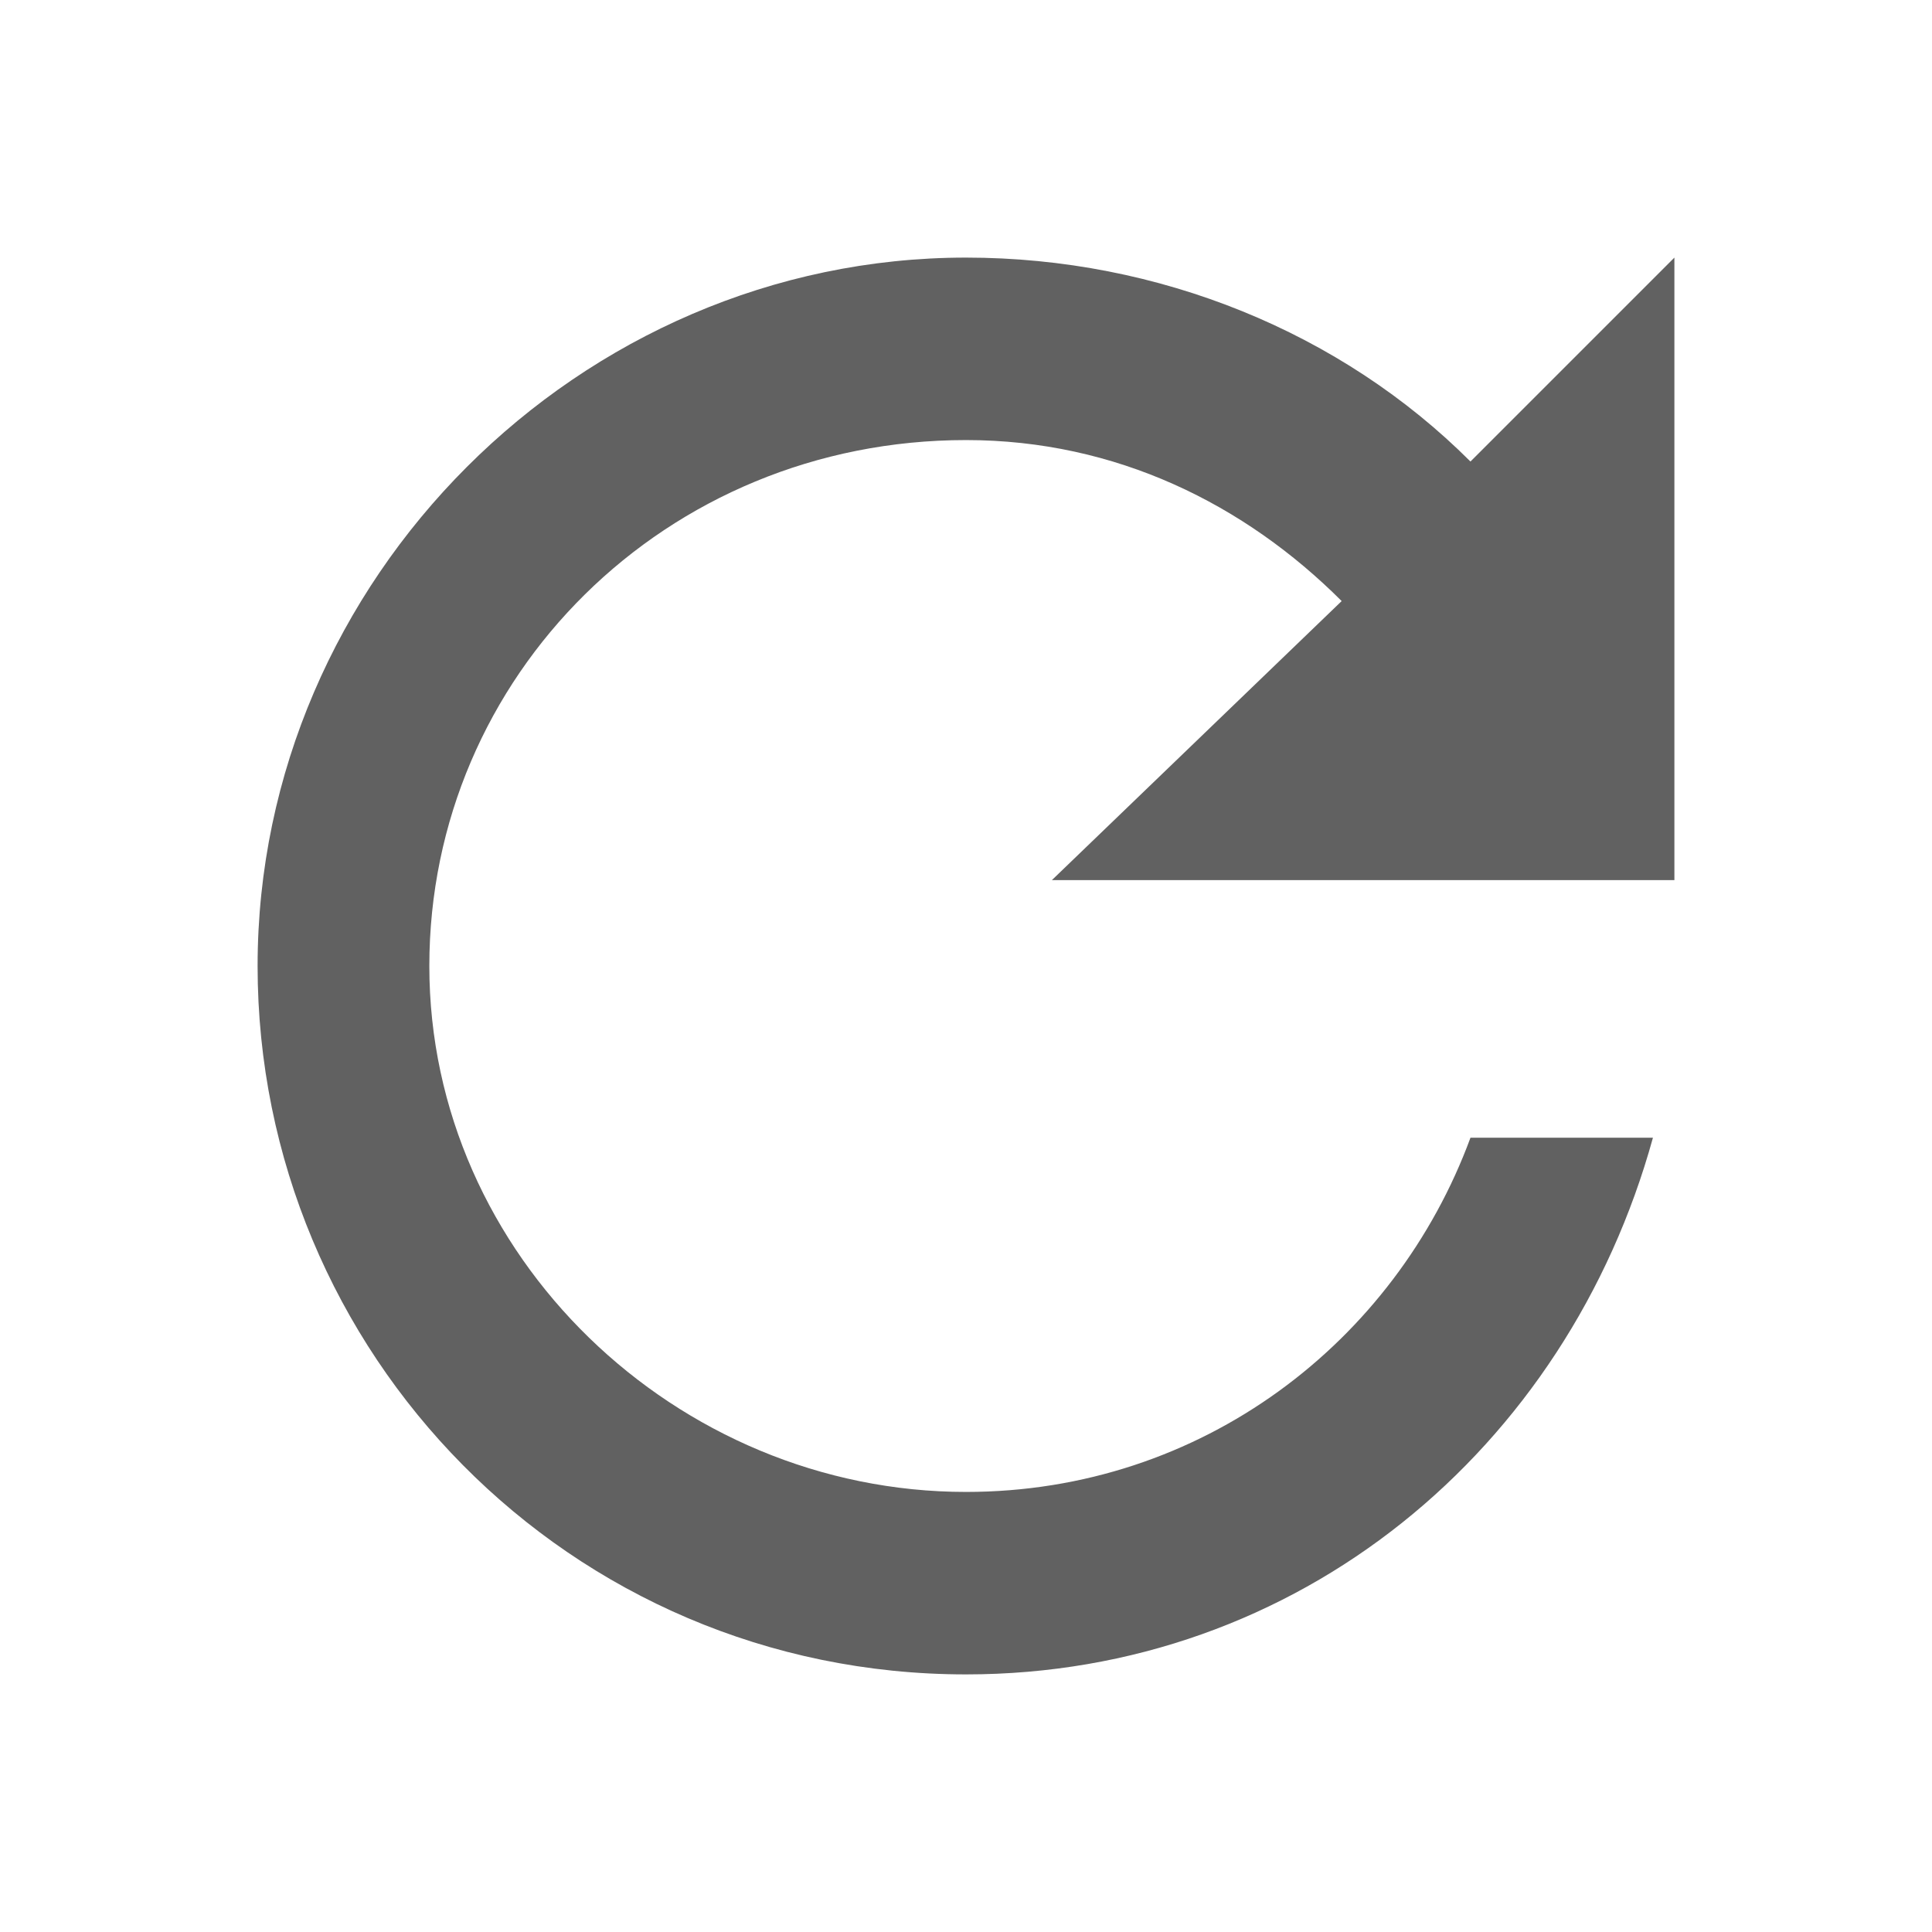
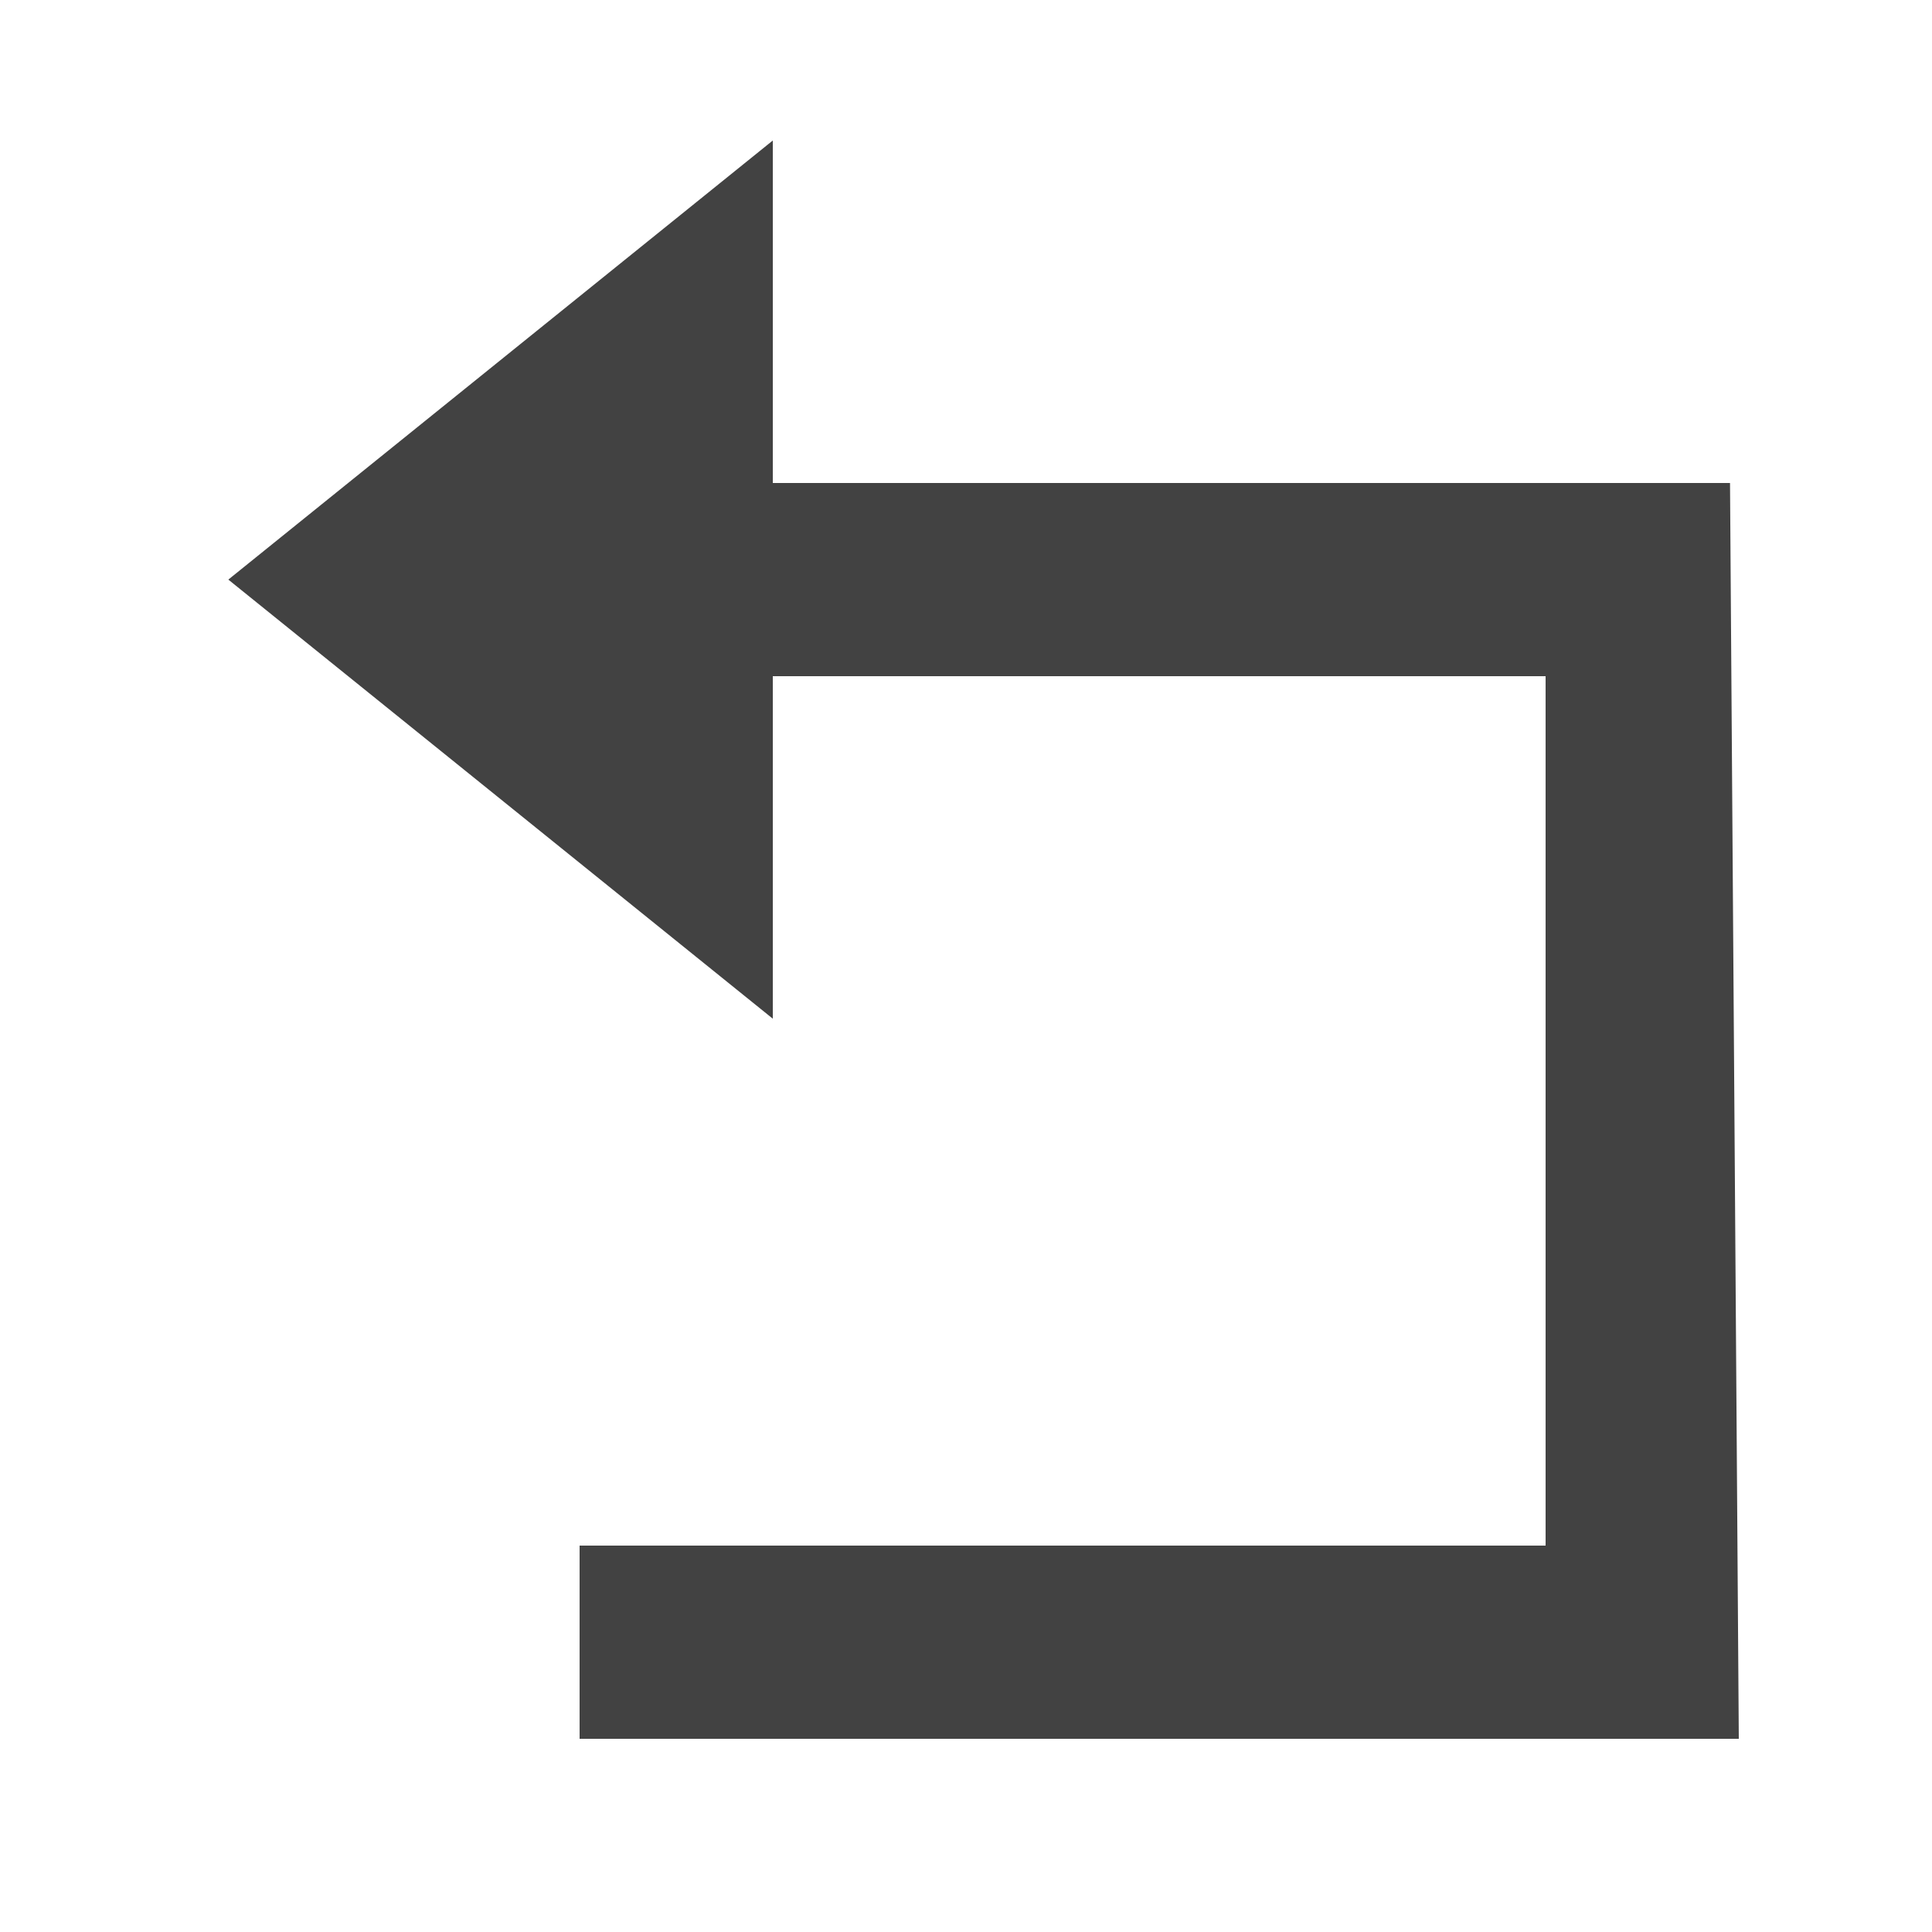
- <svg xmlns="http://www.w3.org/2000/svg" fill="#616161" version="1.1" viewBox="0 0 18 18">
-   <path d="M13.7,4.3C12.5,3.1,10.8,2.4,9,2.4c-3.6,0-6.6,3-6.6,6.6s2.9,6.6,6.6,6.6c3.1,0,5.6-2.1,6.4-5h-1.7         c-0.7,1.9-2.5,3.3-4.7,3.3c-2.7,0-5-2.2-5-4.9s2.2-4.9,5-4.9c1.4,0,2.6,0.6,3.5,1.5L9.8,8.2h5.8V2.4L13.7,4.3z" />
-   <path fill="none" d="M0,0h18v18H0V0z" />
+ <svg xmlns="http://www.w3.org/2000/svg" version="1.1" id="Layer_1" x="0px" y="0px" viewBox="0 0 22 22" style="enable-background:new 0 0 22 22;" xml:space="preserve">
+   <style type="text/css">
+ 	.st0{fill:none;}
+ 	.st1{display:none;}
+ 	.st2{display:inline;fill:none;stroke:#9E9E9E;stroke-width:2.000000e-02;stroke-miterlimit:10;}
+ 	.st3{fill:#424242;}
+ </style>
+   <path class="st0" d="M-1-1h24v24H-1V-1z" />
+   <g class="st1">
+     <line class="st2" x1="11" y1="0" x2="11" y2="22" />
+     <path class="st2" d="M21.5,11" />
+     <path class="st2" d="M0.4,11" />
+     <line class="st2" x1="0" y1="22" x2="22" y2="0" />
+     <line class="st2" x1="11" y1="0" x2="22" y2="11" />
+     <line class="st2" x1="0" y1="11" x2="11" y2="22" />
+     <line class="st2" x1="22" y1="11" x2="11" y2="22" />
+     <line class="st2" x1="11" y1="0" x2="0" y2="11" />
+     <line class="st2" x1="14.3" y1="0" x2="14.3" y2="22" />
+     <line class="st2" x1="7.7" y1="0" x2="7.7" y2="22" />
+     <line class="st2" x1="3.3" y1="0" x2="3.3" y2="22" />
+     <line class="st2" x1="18.7" y1="0" x2="18.7" y2="22" />
+     <line class="st2" x1="22" y1="11" x2="0" y2="11" />
+     <line class="st2" x1="22" y1="14.3" x2="0" y2="14.3" />
+     <line class="st2" x1="22" y1="7.7" x2="0" y2="7.7" />
+     <line class="st2" x1="22" y1="3.3" x2="0" y2="3.3" />
+     <line class="st2" x1="22" y1="18.7" x2="0" y2="18.7" />
+     <line class="st2" x1="2.2" y1="0" x2="2.2" y2="22" />
+     <line class="st2" x1="19.8" y1="0" x2="19.8" y2="22" />
+     <line class="st2" x1="0" y1="19.8" x2="22" y2="19.8" />
+     <line class="st2" x1="0" y1="2.2" x2="22" y2="2.2" />
+     <line class="st2" x1="17.6" y1="0" x2="17.6" y2="22" />
+     <line class="st2" x1="11" y1="1.6" x2="20.3" y2="11" />
+     <line class="st2" x1="1.6" y1="11" x2="11" y2="20.3" />
+     <line class="st2" x1="20.3" y1="11" x2="11" y2="20.3" />
+     <line class="st2" x1="11" y1="1.6" x2="1.6" y2="11" />
+     <line class="st2" x1="0" y1="0" x2="22" y2="22" />
+     <line class="st2" x1="6.6" y1="0" x2="6.6" y2="22" />
+     <line class="st2" x1="15.4" y1="0" x2="15.4" y2="22" />
+     <line class="st2" x1="0" y1="15.4" x2="22" y2="15.4" />
+     <line class="st2" x1="0" y1="6.6" x2="22" y2="6.6" />
+     <line class="st2" x1="20.9" y1="22" x2="0" y2="1.1" />
+     <line class="st2" x1="1.1" y1="0" x2="22" y2="20.9" />
+     <path class="st2" d="M22,22" />
+     <path class="st2" d="M0,0" />
+     <line class="st2" x1="0" y1="20.9" x2="20.9" y2="0" />
+     <line class="st2" x1="22" y1="1.1" x2="1.1" y2="22" />
+     <line class="st2" x1="4.4" y1="0" x2="4.4" y2="22" />
+     <line class="st2" x1="22" y1="17.6" x2="0" y2="17.6" />
+     <line class="st2" x1="22" y1="4.4" x2="0" y2="4.4" />
+     <rect x="7.9" y="7.9" transform="matrix(0.7071 -0.7071 0.7071 0.7071 -4.5562 10.9997)" class="st2" width="6.2" height="6.2" />
+     <line class="st2" x1="0" y1="16.5" x2="22" y2="16.5" />
+     <line class="st2" x1="16.5" y1="22" x2="16.5" y2="0" />
+     <line class="st2" x1="5.5" y1="22" x2="5.5" y2="0" />
+     <line class="st2" x1="22" y1="5.5" x2="0" y2="5.5" />
+     <line class="st2" x1="12.1" y1="0" x2="12.1" y2="22" />
+     <line class="st2" x1="13.2" y1="0" x2="13.2" y2="22" />
+     <line class="st2" x1="8.8" y1="22" x2="8.8" y2="0" />
+     <line class="st2" x1="9.9" y1="22" x2="9.9" y2="0" />
+     <line class="st2" x1="0" y1="7.7" x2="22" y2="7.7" />
+     <line class="st2" x1="0" y1="14.3" x2="22" y2="14.3" />
+     <line class="st2" x1="0" y1="9.9" x2="22" y2="9.9" />
+     <line class="st2" x1="0" y1="8.8" x2="22" y2="8.8" />
+     <line class="st2" x1="22" y1="13.2" x2="0" y2="13.2" />
+     <line class="st2" x1="22" y1="12.1" x2="0" y2="12.1" />
+     <line class="st2" x1="1.1" y1="0" x2="1.1" y2="22" />
+     <line class="st2" x1="20.9" y1="0" x2="20.9" y2="22" />
+     <line class="st2" x1="0" y1="1.1" x2="22" y2="1.1" />
+     <line class="st2" x1="0" y1="20.9" x2="22" y2="20.9" />
+   </g>
+   <polyline class="st3" points="19.7,5.5 19.8,19.8 6.6,19.8 6.6,17.6 17.6,17.6 17.6,7.7 8.8,7.7 8.8,5.5 " />
+   <polygon class="st3" points="8.8,11.6 8.8,1.6 2.6,6.6 " />
</svg>
